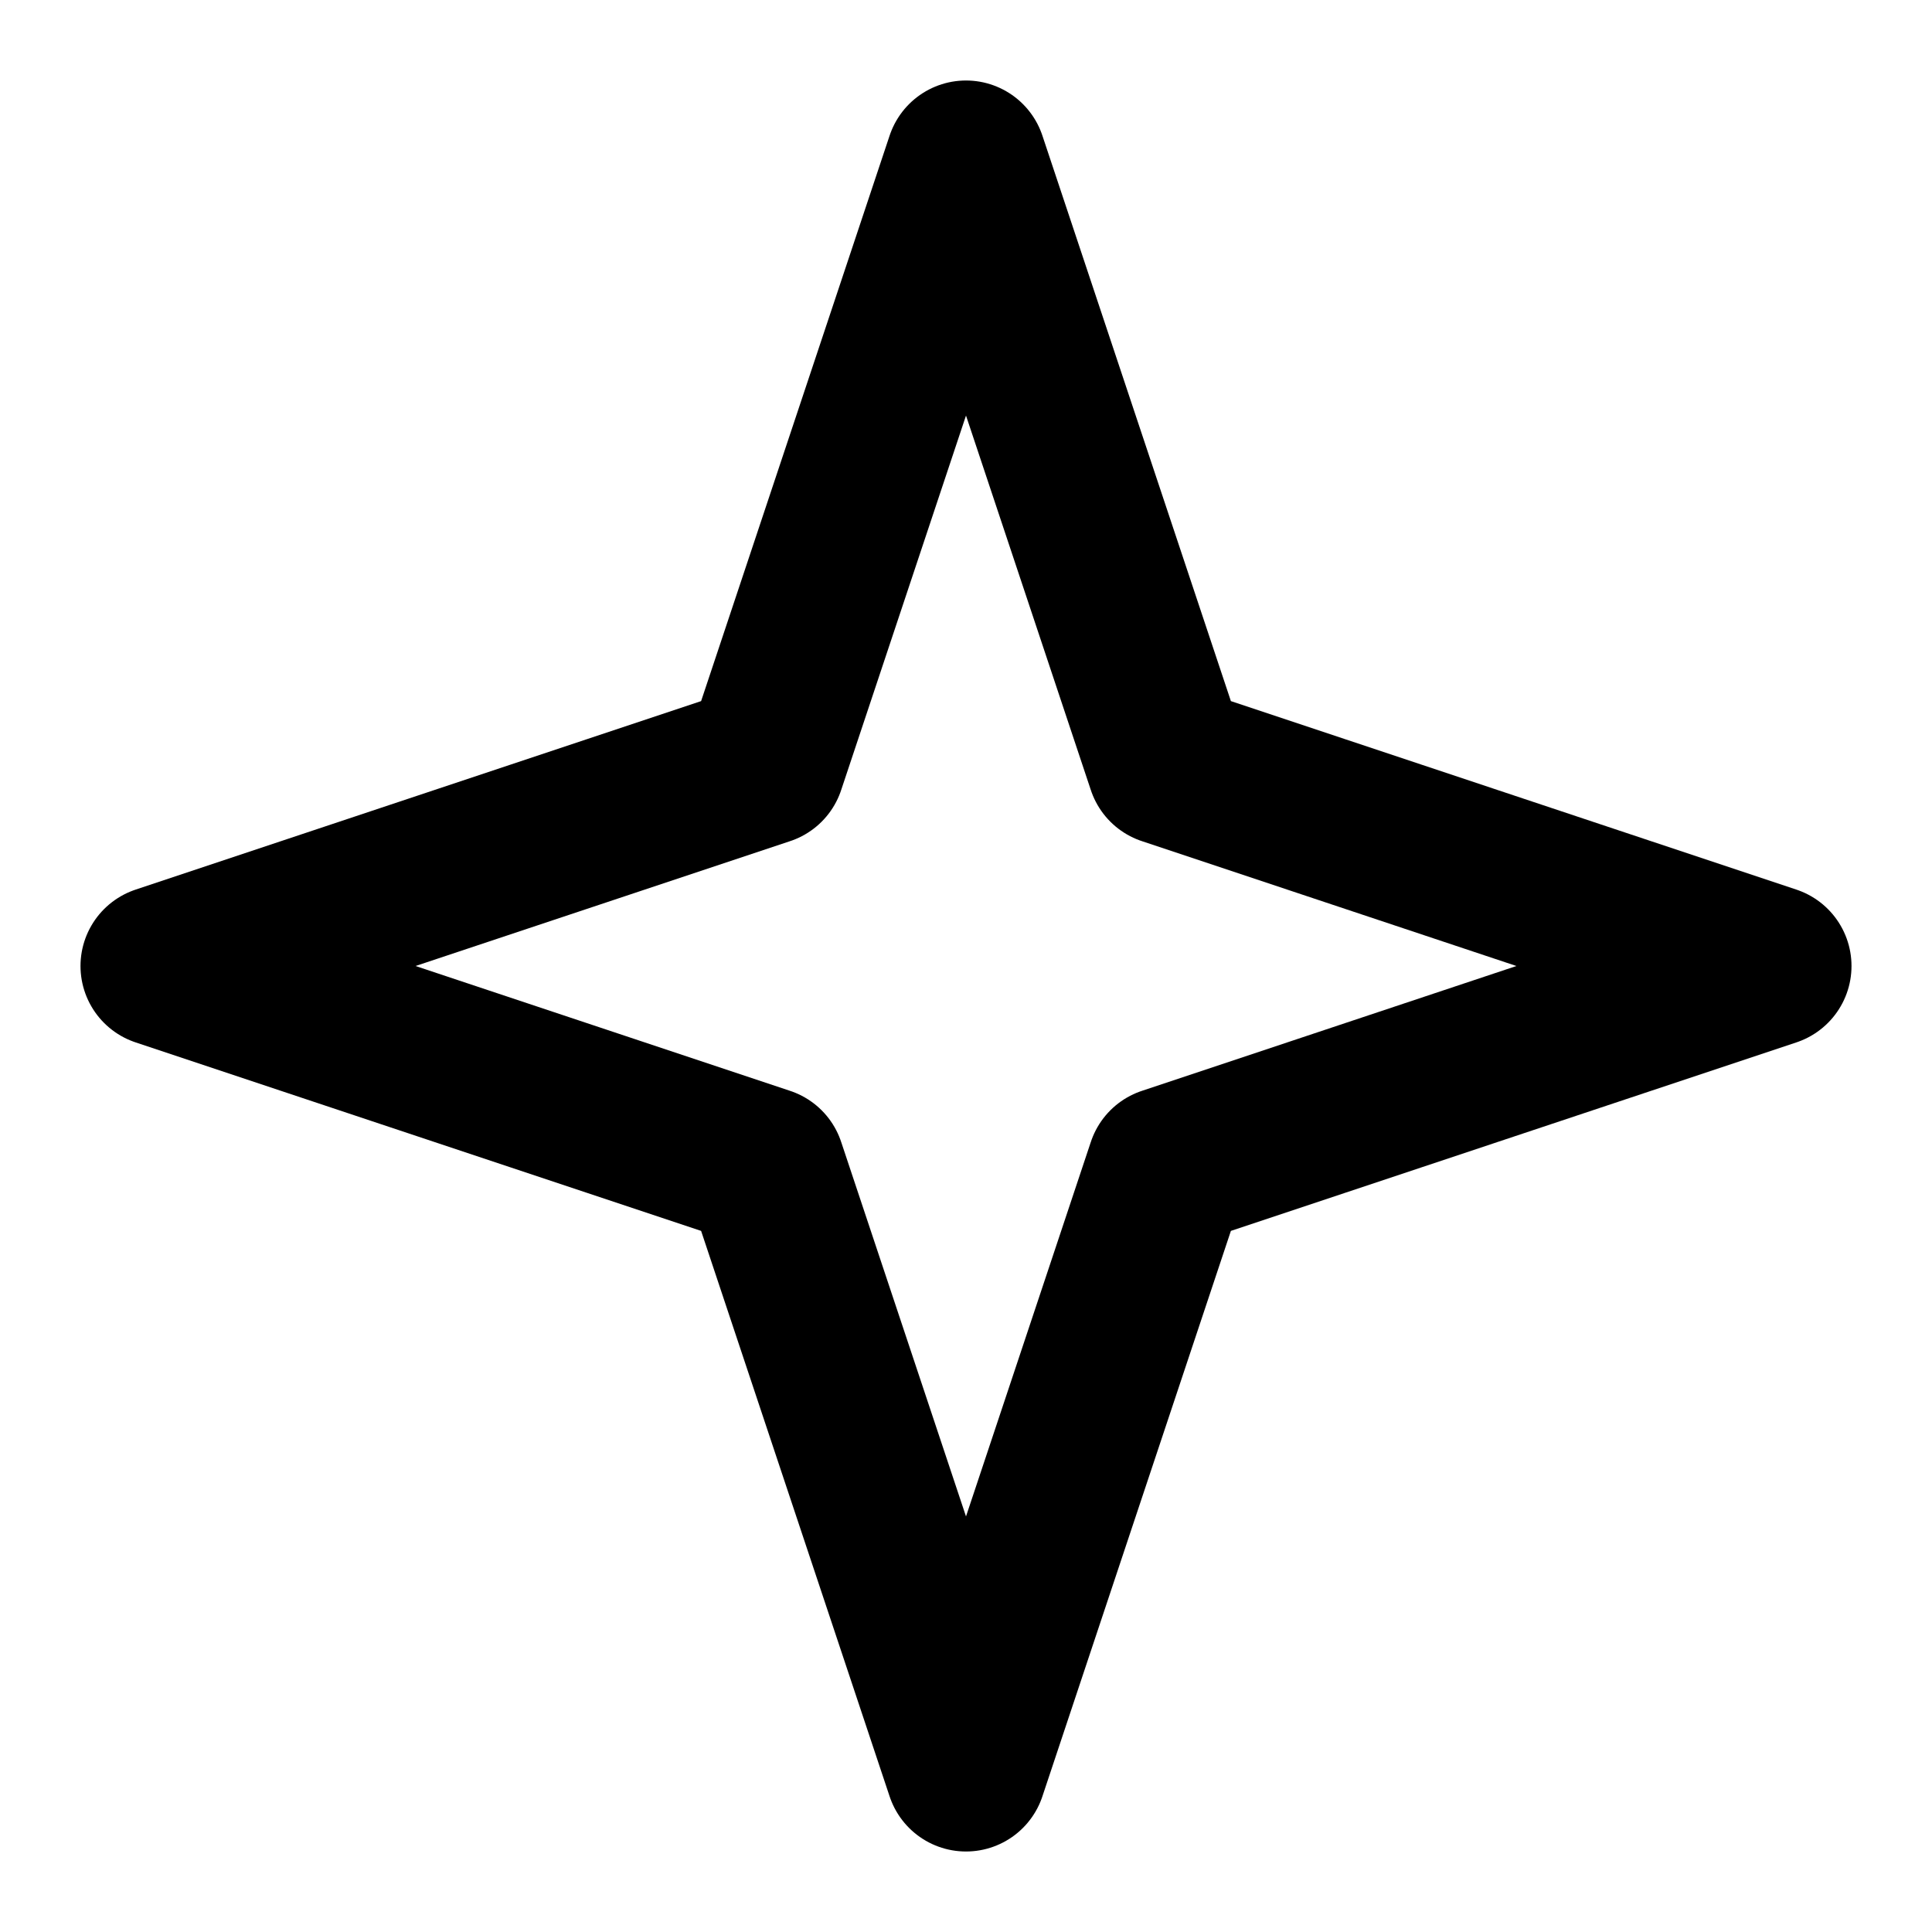
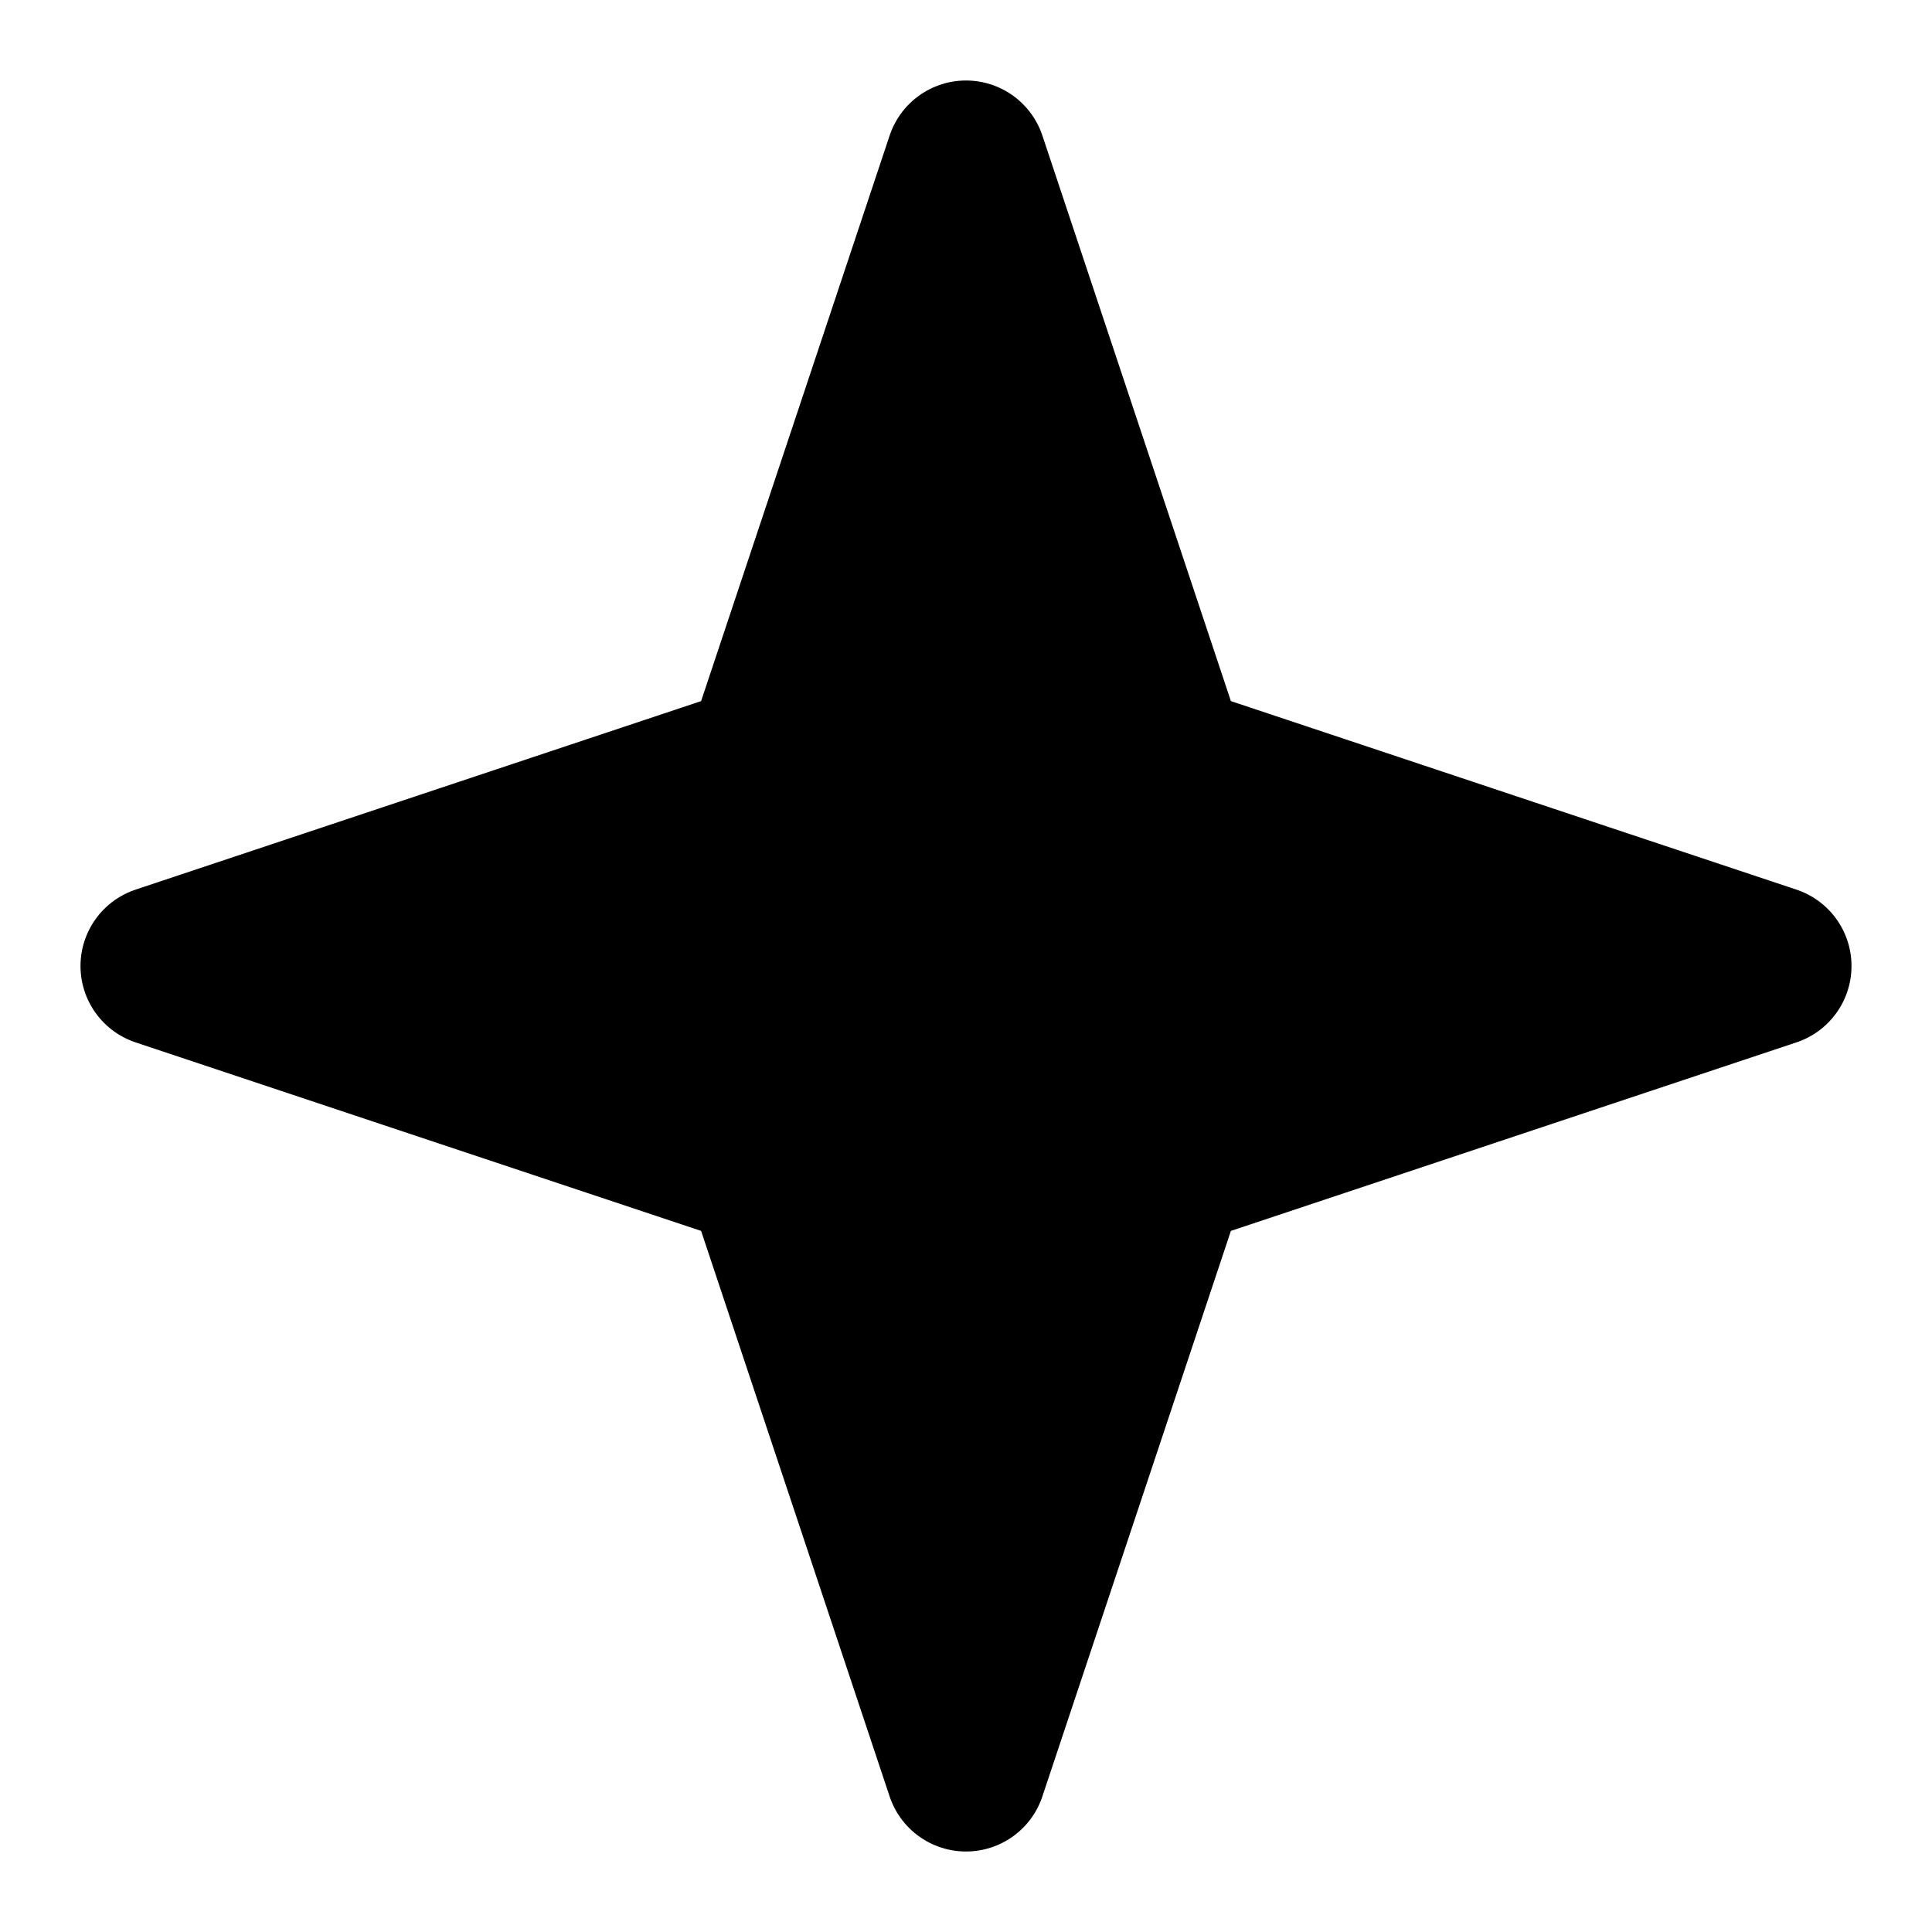
- <svg xmlns="http://www.w3.org/2000/svg" width="24" height="24" viewBox="0 0 24 24" fill="none">
-   <path d="M12 2L14.5 9.5L22 12L14.5 14.5L12 22L9.5 14.5L2 12L9.5 9.5L12 2Z" stroke="currentColor" stroke-width="2" stroke-linecap="round" stroke-linejoin="round" />
+ <svg xmlns="http://www.w3.org/2000/svg" width="24" height="24" viewBox="0 0 24 24" fill="currentColor">
+   <path d="m12 2 2.5 7.5L22 12l-7.5 2.5L12 22l-2.5-7.5L2 12l7.5-2.5z" stroke="currentColor" stroke-width="2" stroke-linecap="round" stroke-linejoin="round" />
</svg>
